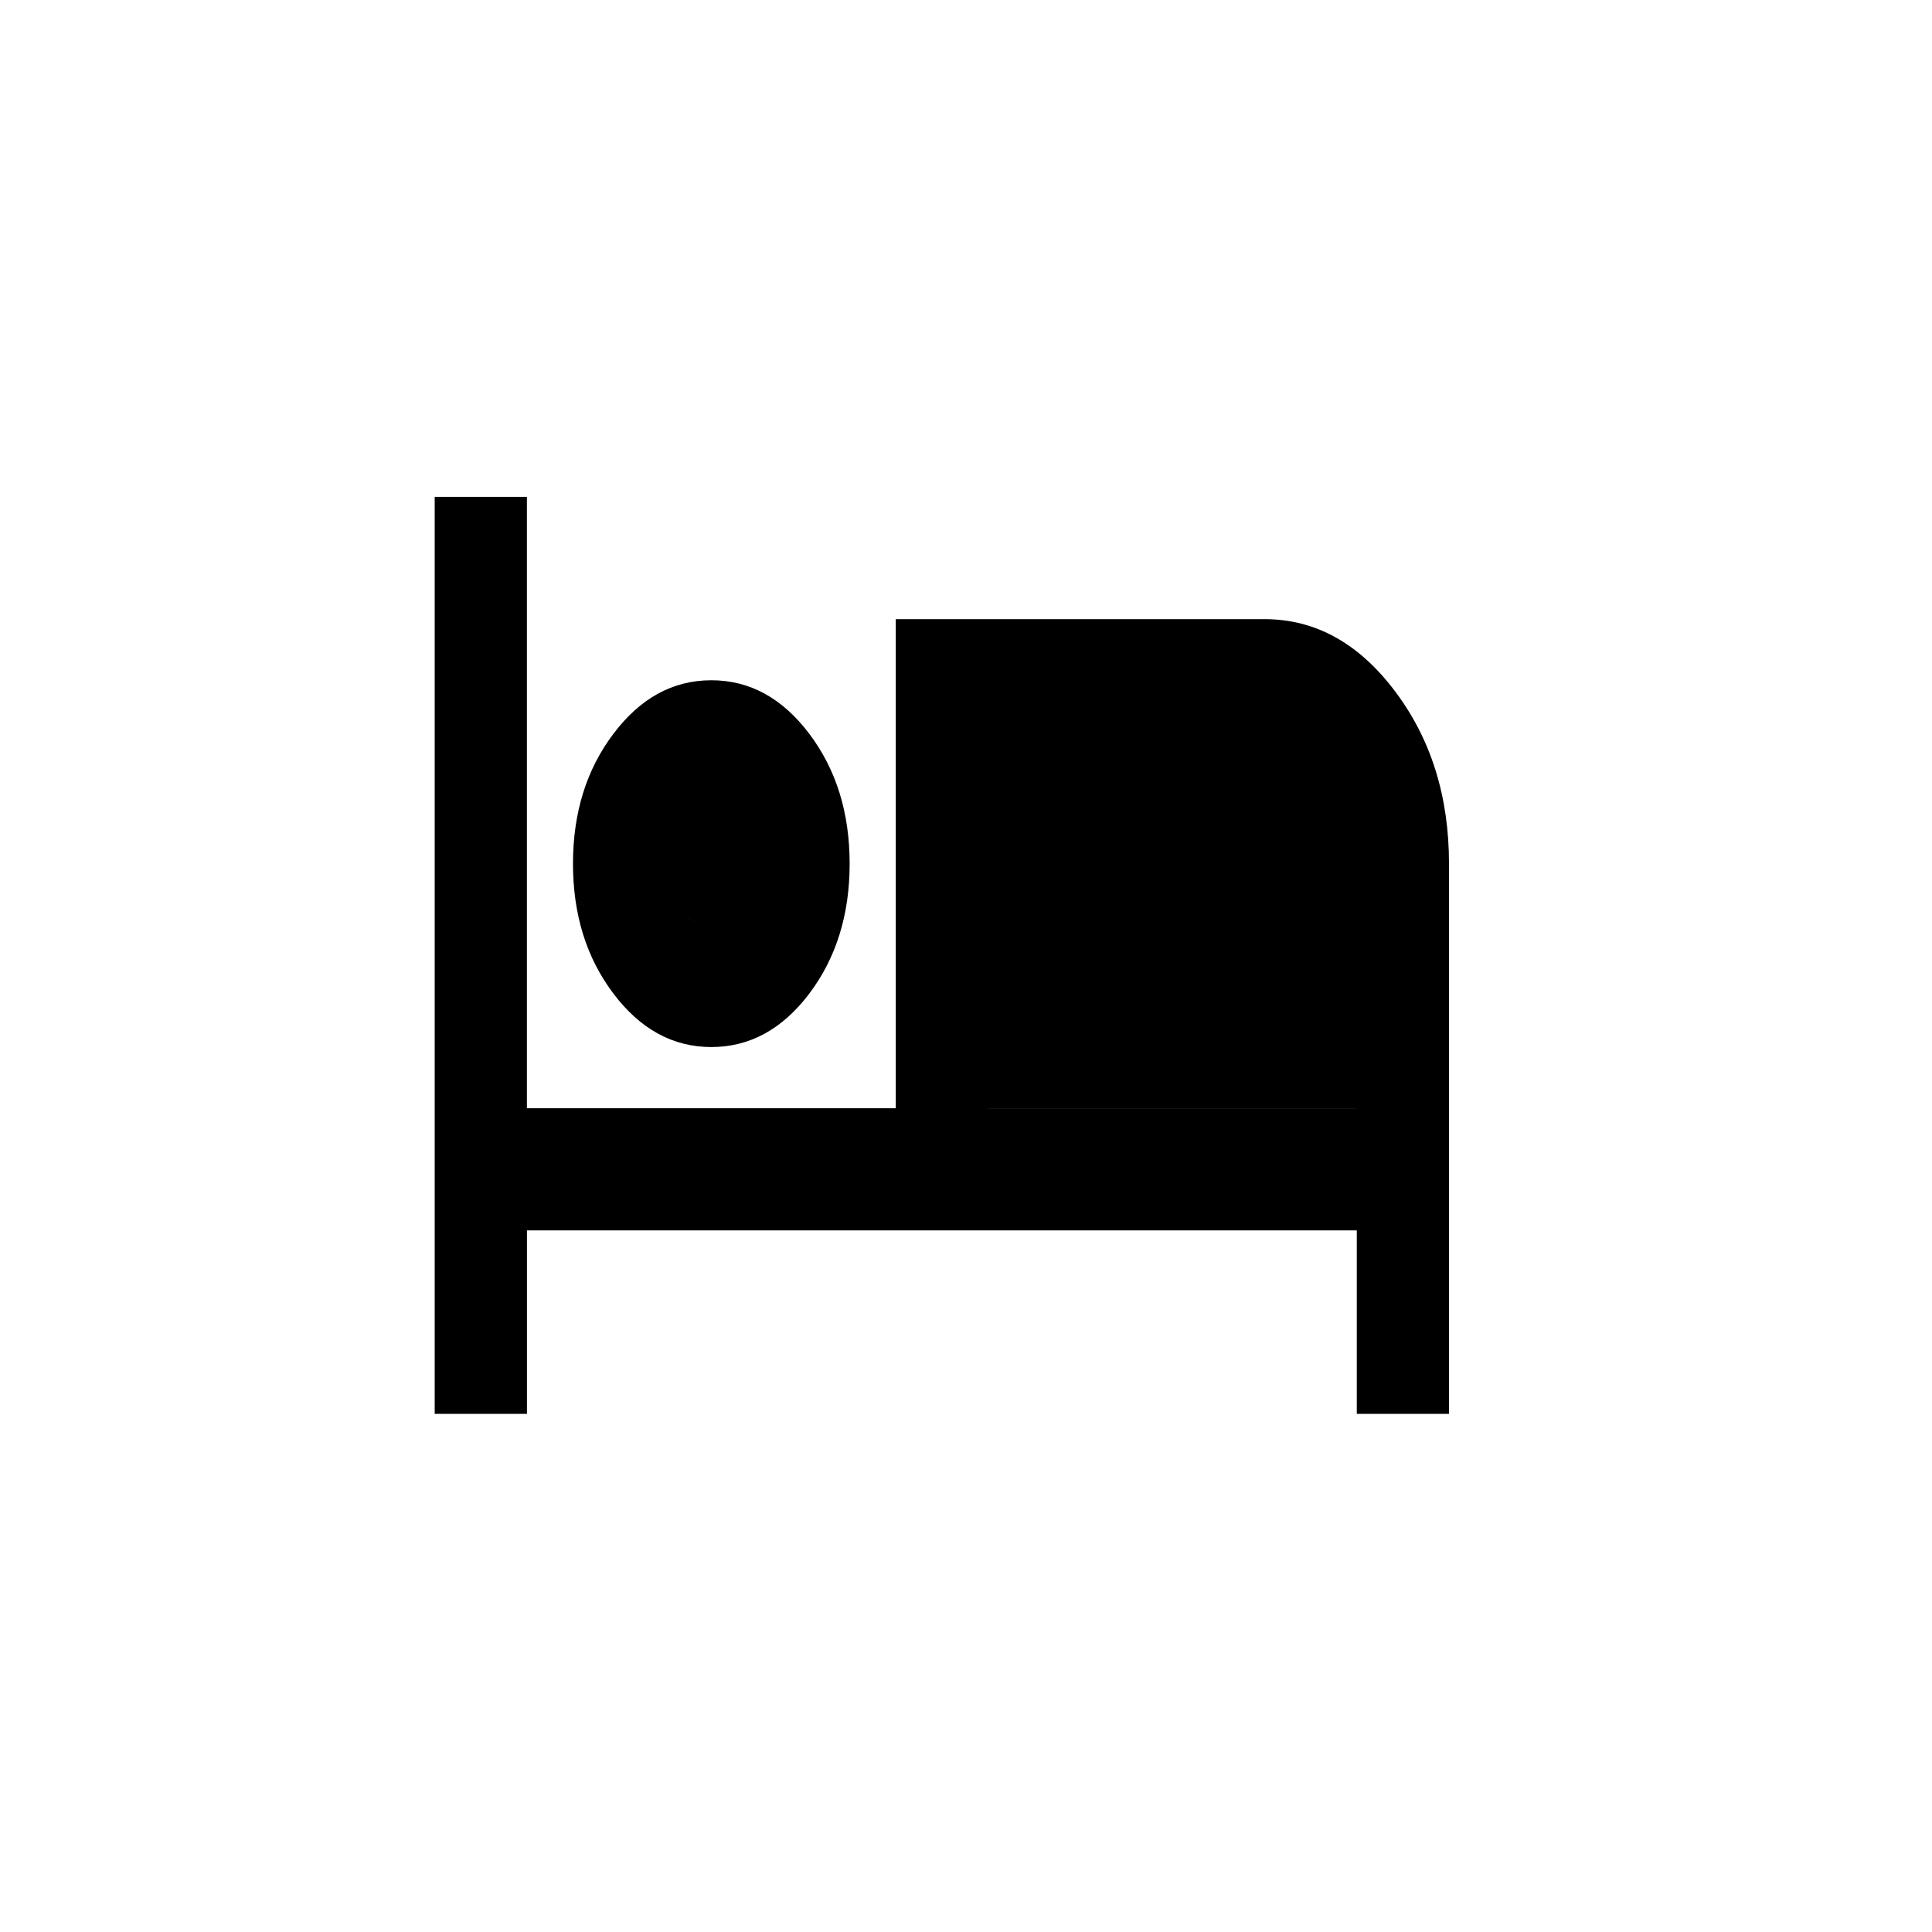
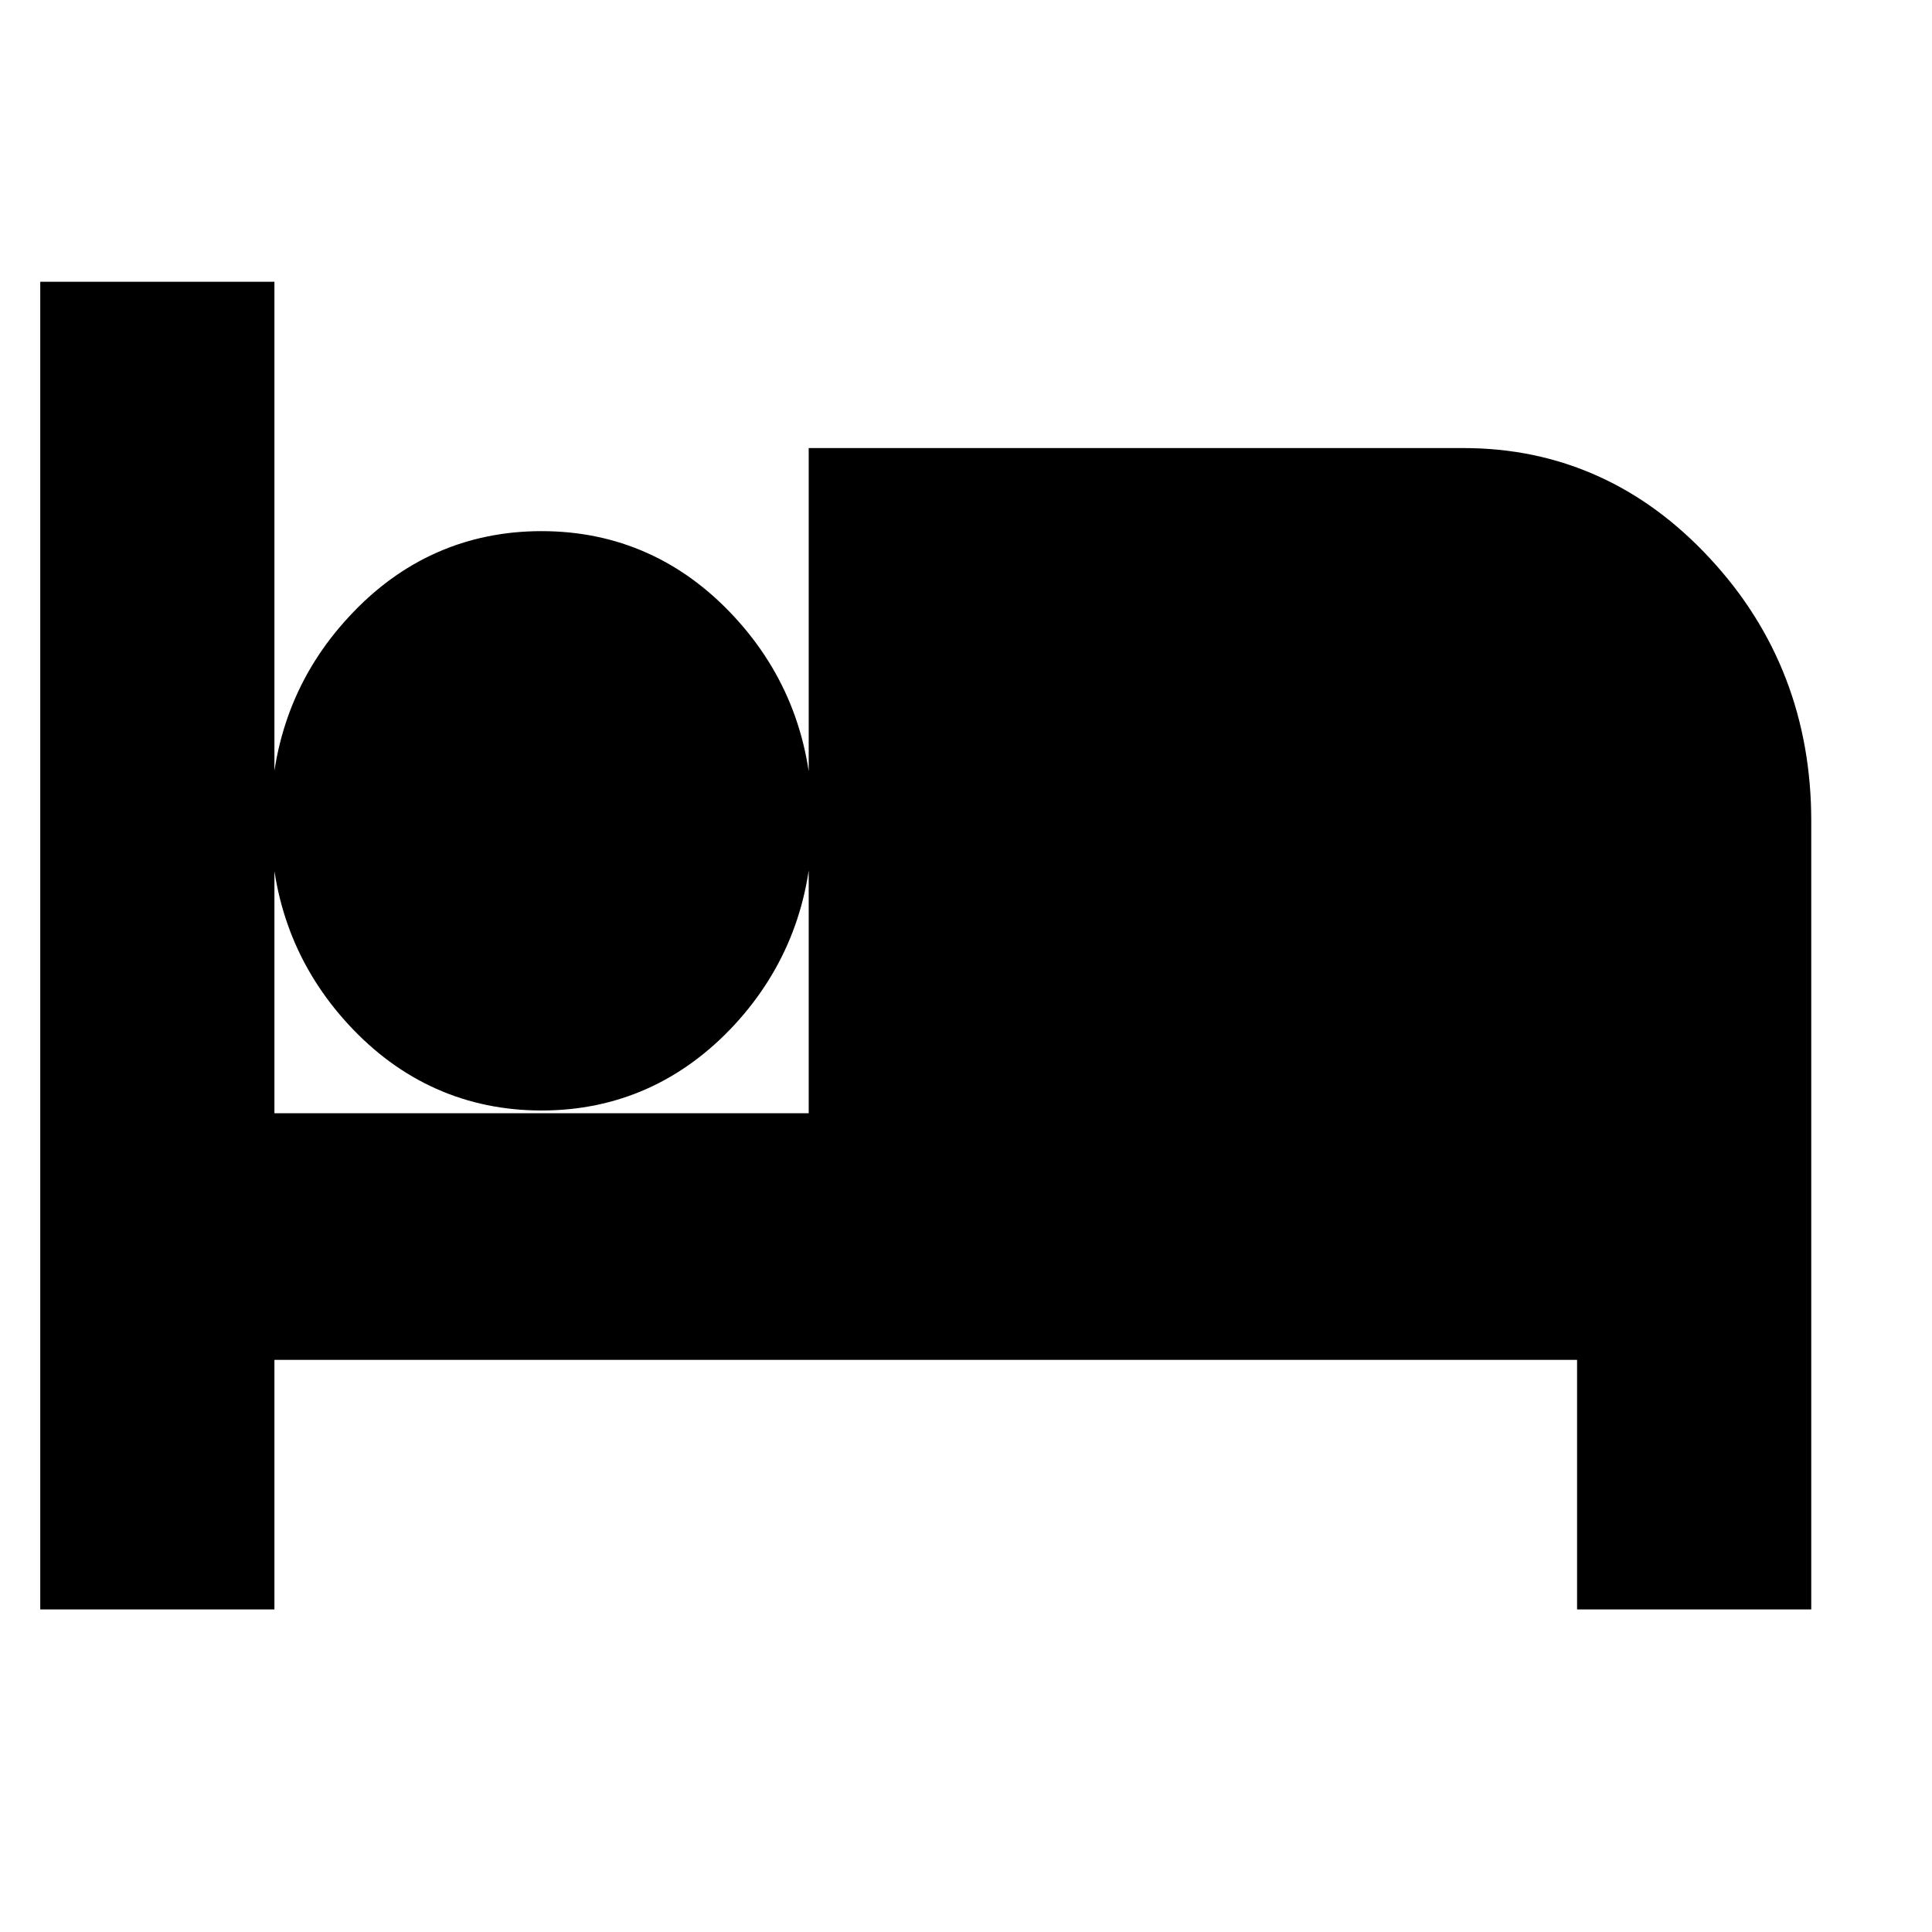
- <svg xmlns="http://www.w3.org/2000/svg" width="40" height="40" viewBox="0 0 40 40" fill="none" version="1.1">
-   <g>
-     <g stroke="null" id="surface1">
-       <path stroke="null" id="svg_1" fill="currentColor" d="m9,29.273l0,-18.986l1.909,0l0,12.658l7.637,0l0,-10.126l7.635,0c1.05,0 1.948,0.495 2.697,1.487c0.749,0.99 1.122,2.184 1.122,3.576l0,11.391l-1.909,0l0,-3.799l-17.181,0l0,3.799l-1.909,0zm5.728,-7.595c-0.796,0 -1.472,-0.37 -2.028,-1.107c-0.558,-0.74 -0.837,-1.634 -0.837,-2.689c0,-1.055 0.279,-1.952 0.837,-2.689c0.556,-0.74 1.233,-1.109 2.028,-1.109c0.796,0 1.47,0.37 2.028,1.109c0.556,0.737 0.835,1.634 0.835,2.689c0,1.055 -0.279,1.95 -0.835,2.689c-0.558,0.737 -1.233,1.107 -2.028,1.107zm5.726,1.267l7.637,0l0,-5.063c0,-0.696 -0.187,-1.292 -0.56,-1.789c-0.375,-0.495 -0.824,-0.742 -1.349,-0.742l-5.728,0l0,7.595zm-5.726,-3.799c0.271,0 0.496,-0.12 0.679,-0.364c0.185,-0.242 0.275,-0.541 0.275,-0.9c0,-0.359 -0.09,-0.661 -0.275,-0.903c-0.183,-0.242 -0.408,-0.364 -0.679,-0.364c-0.271,0 -0.498,0.122 -0.681,0.364c-0.183,0.242 -0.275,0.544 -0.275,0.903c0,0.359 0.092,0.658 0.275,0.9c0.183,0.245 0.41,0.364 0.681,0.364zm0,0c-0.271,0 -0.498,-0.12 -0.681,-0.364c-0.183,-0.242 -0.275,-0.541 -0.275,-0.9c0,-0.359 0.092,-0.661 0.275,-0.903c0.183,-0.242 0.41,-0.364 0.681,-0.364c0.271,0 0.496,0.122 0.679,0.364c0.185,0.242 0.275,0.544 0.275,0.903c0,0.359 -0.09,0.658 -0.275,0.9c-0.183,0.245 -0.408,0.364 -0.679,0.364zm5.726,-3.796l5.728,0c0.525,0 0.974,0.247 1.349,0.742c0.373,0.498 0.56,1.093 0.56,1.789l0,5.063l-7.637,0l0,-7.595zm0,0" />
-     </g>
-   </g>
+ <svg xmlns="http://www.w3.org/2000/svg" width="24" height="24" viewBox="0 0 24 24" fill="none">
+   <path d="M1 19.493V4H2.909V14.329H10.546V6.066H18.181C19.231 6.066 20.13 6.47 20.878 7.28C21.627 8.087 22 9.061 22 10.198V19.493H20.091V16.393H2.909V19.493L1 19.493ZM6.728 13.295C5.932 13.295 5.255 12.993 4.7 12.392C4.142 11.789 3.863 11.059 3.863 10.198C3.863 9.337 4.142 8.604 4.7 8.003C5.255 7.399 5.932 7.098 6.728 7.098C7.524 7.098 8.198 7.399 8.756 8.003C9.312 8.604 9.591 9.337 9.591 10.198C9.591 11.059 9.312 11.789 8.756 12.392C8.198 12.993 7.524 13.295 6.728 13.295ZM12.454 14.329H20.091V10.198C20.091 9.63 19.904 9.144 19.531 8.738C19.156 8.334 18.706 8.132 18.181 8.132H12.454V14.329ZM6.728 11.229C6.999 11.229 7.224 11.132 7.407 10.932C7.591 10.735 7.681 10.491 7.681 10.198C7.681 9.905 7.591 9.658 7.407 9.461C7.224 9.263 6.999 9.164 6.728 9.164C6.457 9.164 6.229 9.263 6.047 9.461C5.864 9.658 5.772 9.905 5.772 10.198C5.772 10.491 5.864 10.735 6.047 10.932C6.229 11.132 6.457 11.229 6.728 11.229ZM6.728 11.229C6.457 11.229 6.229 11.132 6.047 10.932C5.864 10.735 5.772 10.491 5.772 10.198C5.772 9.905 5.864 9.658 6.047 9.461C6.229 9.263 6.457 9.164 6.728 9.164C6.999 9.164 7.224 9.263 7.407 9.461C7.591 9.658 7.681 9.905 7.681 10.198C7.681 10.491 7.591 10.735 7.407 10.932C7.224 11.132 6.999 11.229 6.728 11.229ZM12.454 8.132H18.181C18.706 8.132 19.156 8.334 19.531 8.738C19.904 9.144 20.091 9.63 20.091 10.198V14.329H12.454V8.132Z" fill="black" stroke="black" />
</svg>
